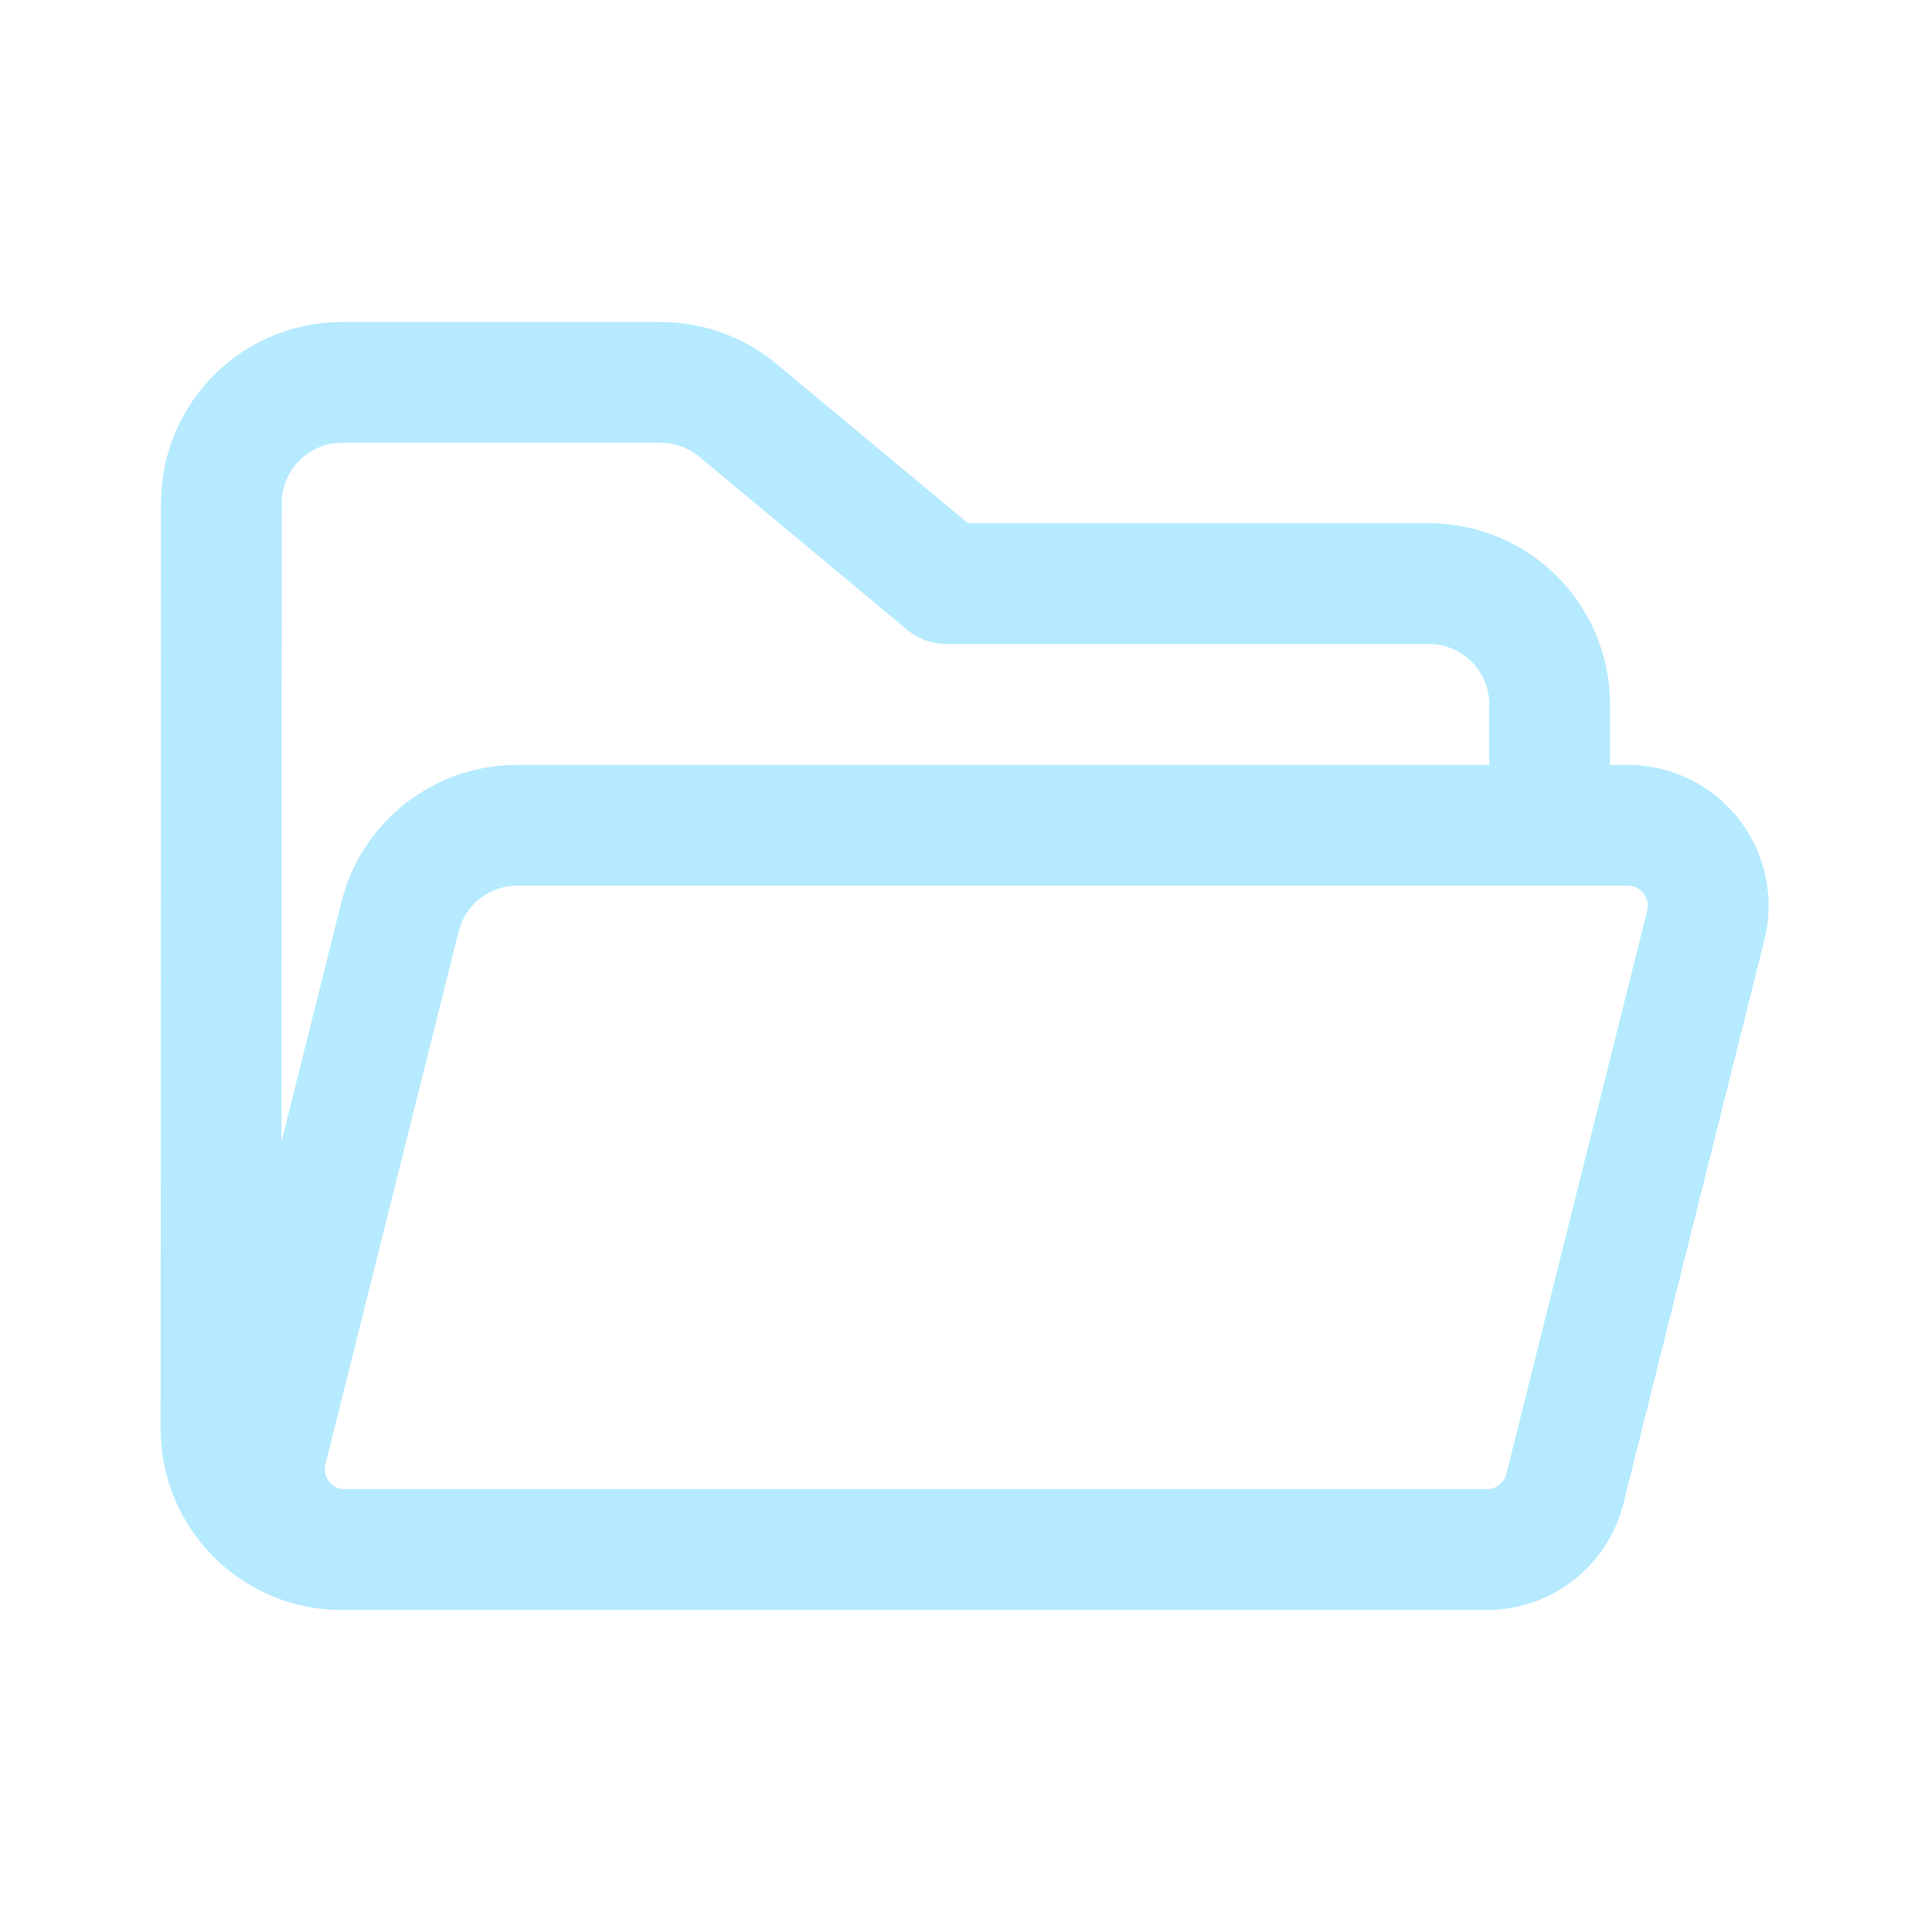
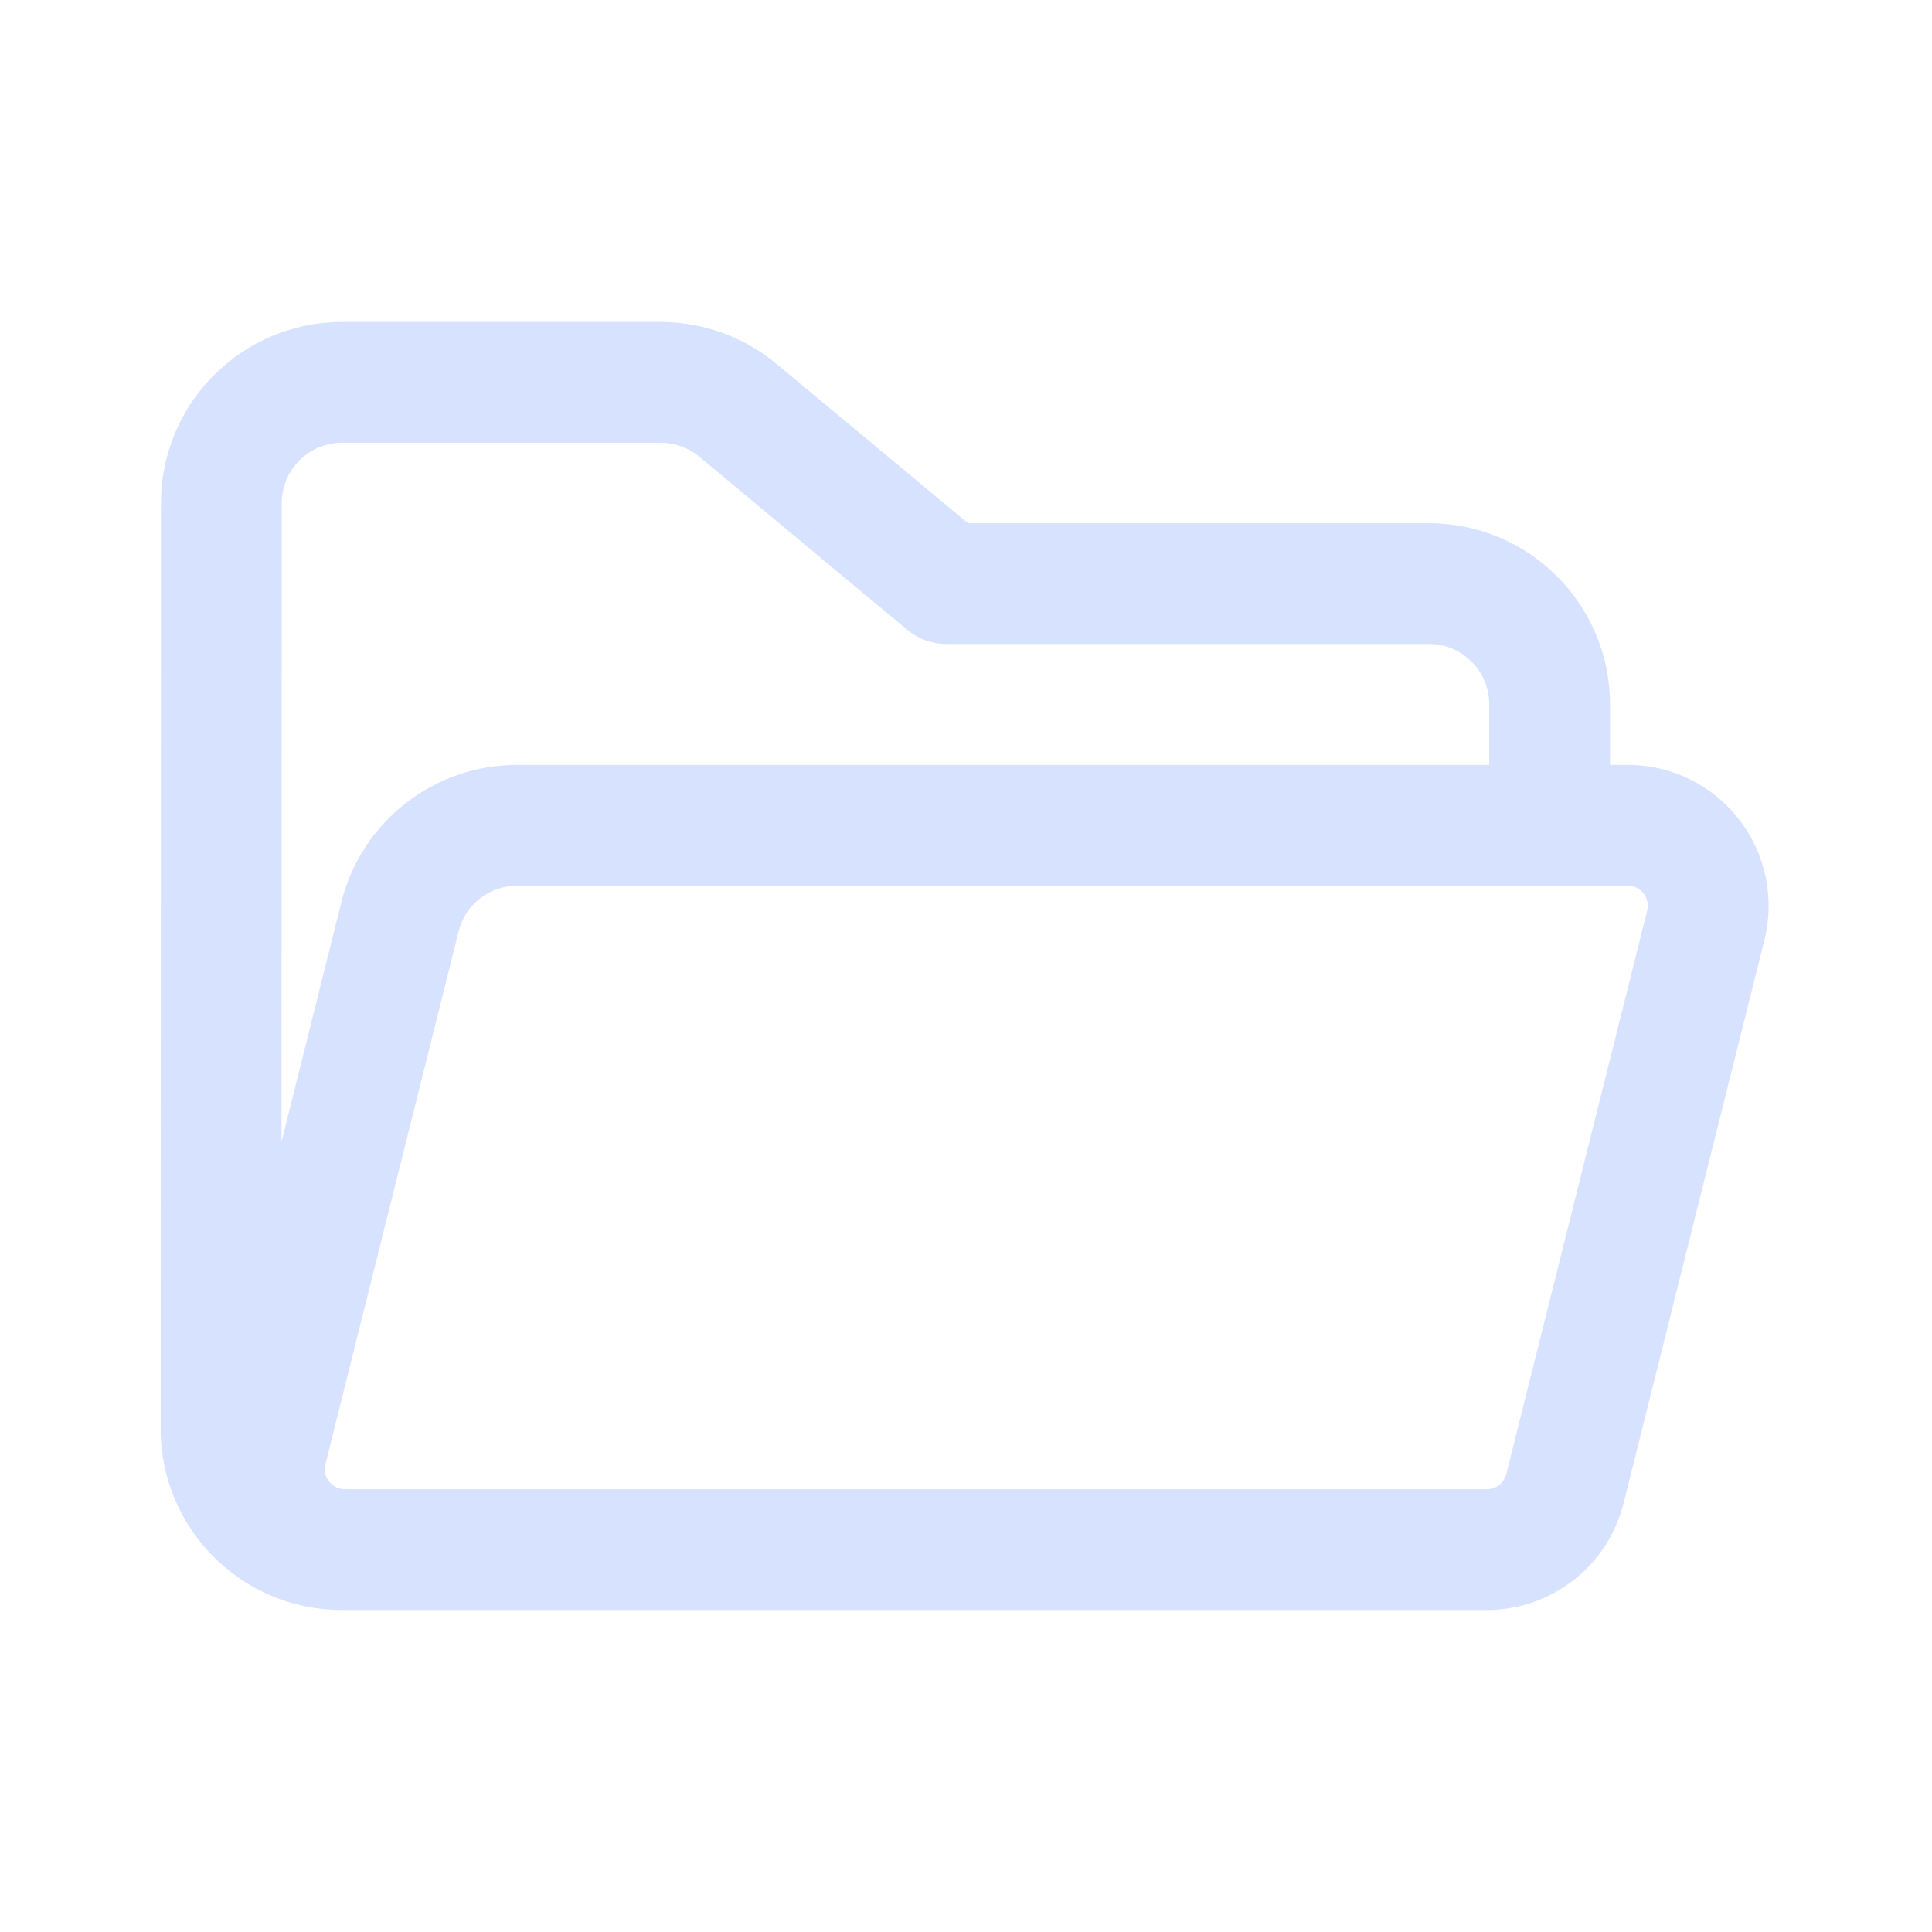
<svg xmlns="http://www.w3.org/2000/svg" width="24" height="24" fill="none" viewBox="0 0 24 24">
-   <path d="M20 9.502V8.75a2.25 2.25 0 0 0-2.25-2.25h-5.725l-2.38-1.98A2.25 2.25 0 0 0 8.204 4H4.25A2.25 2.25 0 0 0 2 6.25l-.004 11.5A2.25 2.25 0 0 0 4.246 20H18.47a1.75 1.75 0 0 0 1.698-1.325l1.75-6.998a1.75 1.75 0 0 0-1.698-2.175H20ZM4.25 5.5h3.956a.75.75 0 0 1 .48.173l2.588 2.154a.75.75 0 0 0 .48.173h5.996a.75.75 0 0 1 .75.75v.752H6.424a2.25 2.25 0 0 0-2.183 1.704l-.744 2.978L3.5 6.25a.75.75 0 0 1 .75-.75Zm1.447 6.07a.75.75 0 0 1 .727-.568H20.22a.25.25 0 0 1 .242.31l-1.75 6.999a.25.25 0 0 1-.242.189H4.285a.25.25 0 0 1-.243-.31l1.655-6.62Z" fill="#b5eaff" />
+   <path d="M20 9.502V8.75a2.25 2.25 0 0 0-2.25-2.25h-5.725l-2.38-1.98A2.25 2.25 0 0 0 8.204 4H4.25A2.25 2.25 0 0 0 2 6.25l-.004 11.5A2.25 2.25 0 0 0 4.246 20H18.47a1.75 1.75 0 0 0 1.698-1.325l1.75-6.998a1.75 1.75 0 0 0-1.698-2.175H20ZM4.25 5.5h3.956a.75.75 0 0 1 .48.173l2.588 2.154a.75.75 0 0 0 .48.173h5.996a.75.75 0 0 1 .75.75v.752H6.424a2.25 2.25 0 0 0-2.183 1.704l-.744 2.978L3.5 6.25a.75.75 0 0 1 .75-.75Zm1.447 6.07a.75.75 0 0 1 .727-.568H20.22a.25.25 0 0 1 .242.31l-1.75 6.999a.25.25 0 0 1-.242.189H4.285a.25.25 0 0 1-.243-.31l1.655-6.62Z" fill="#d7e2ff" />
</svg>
